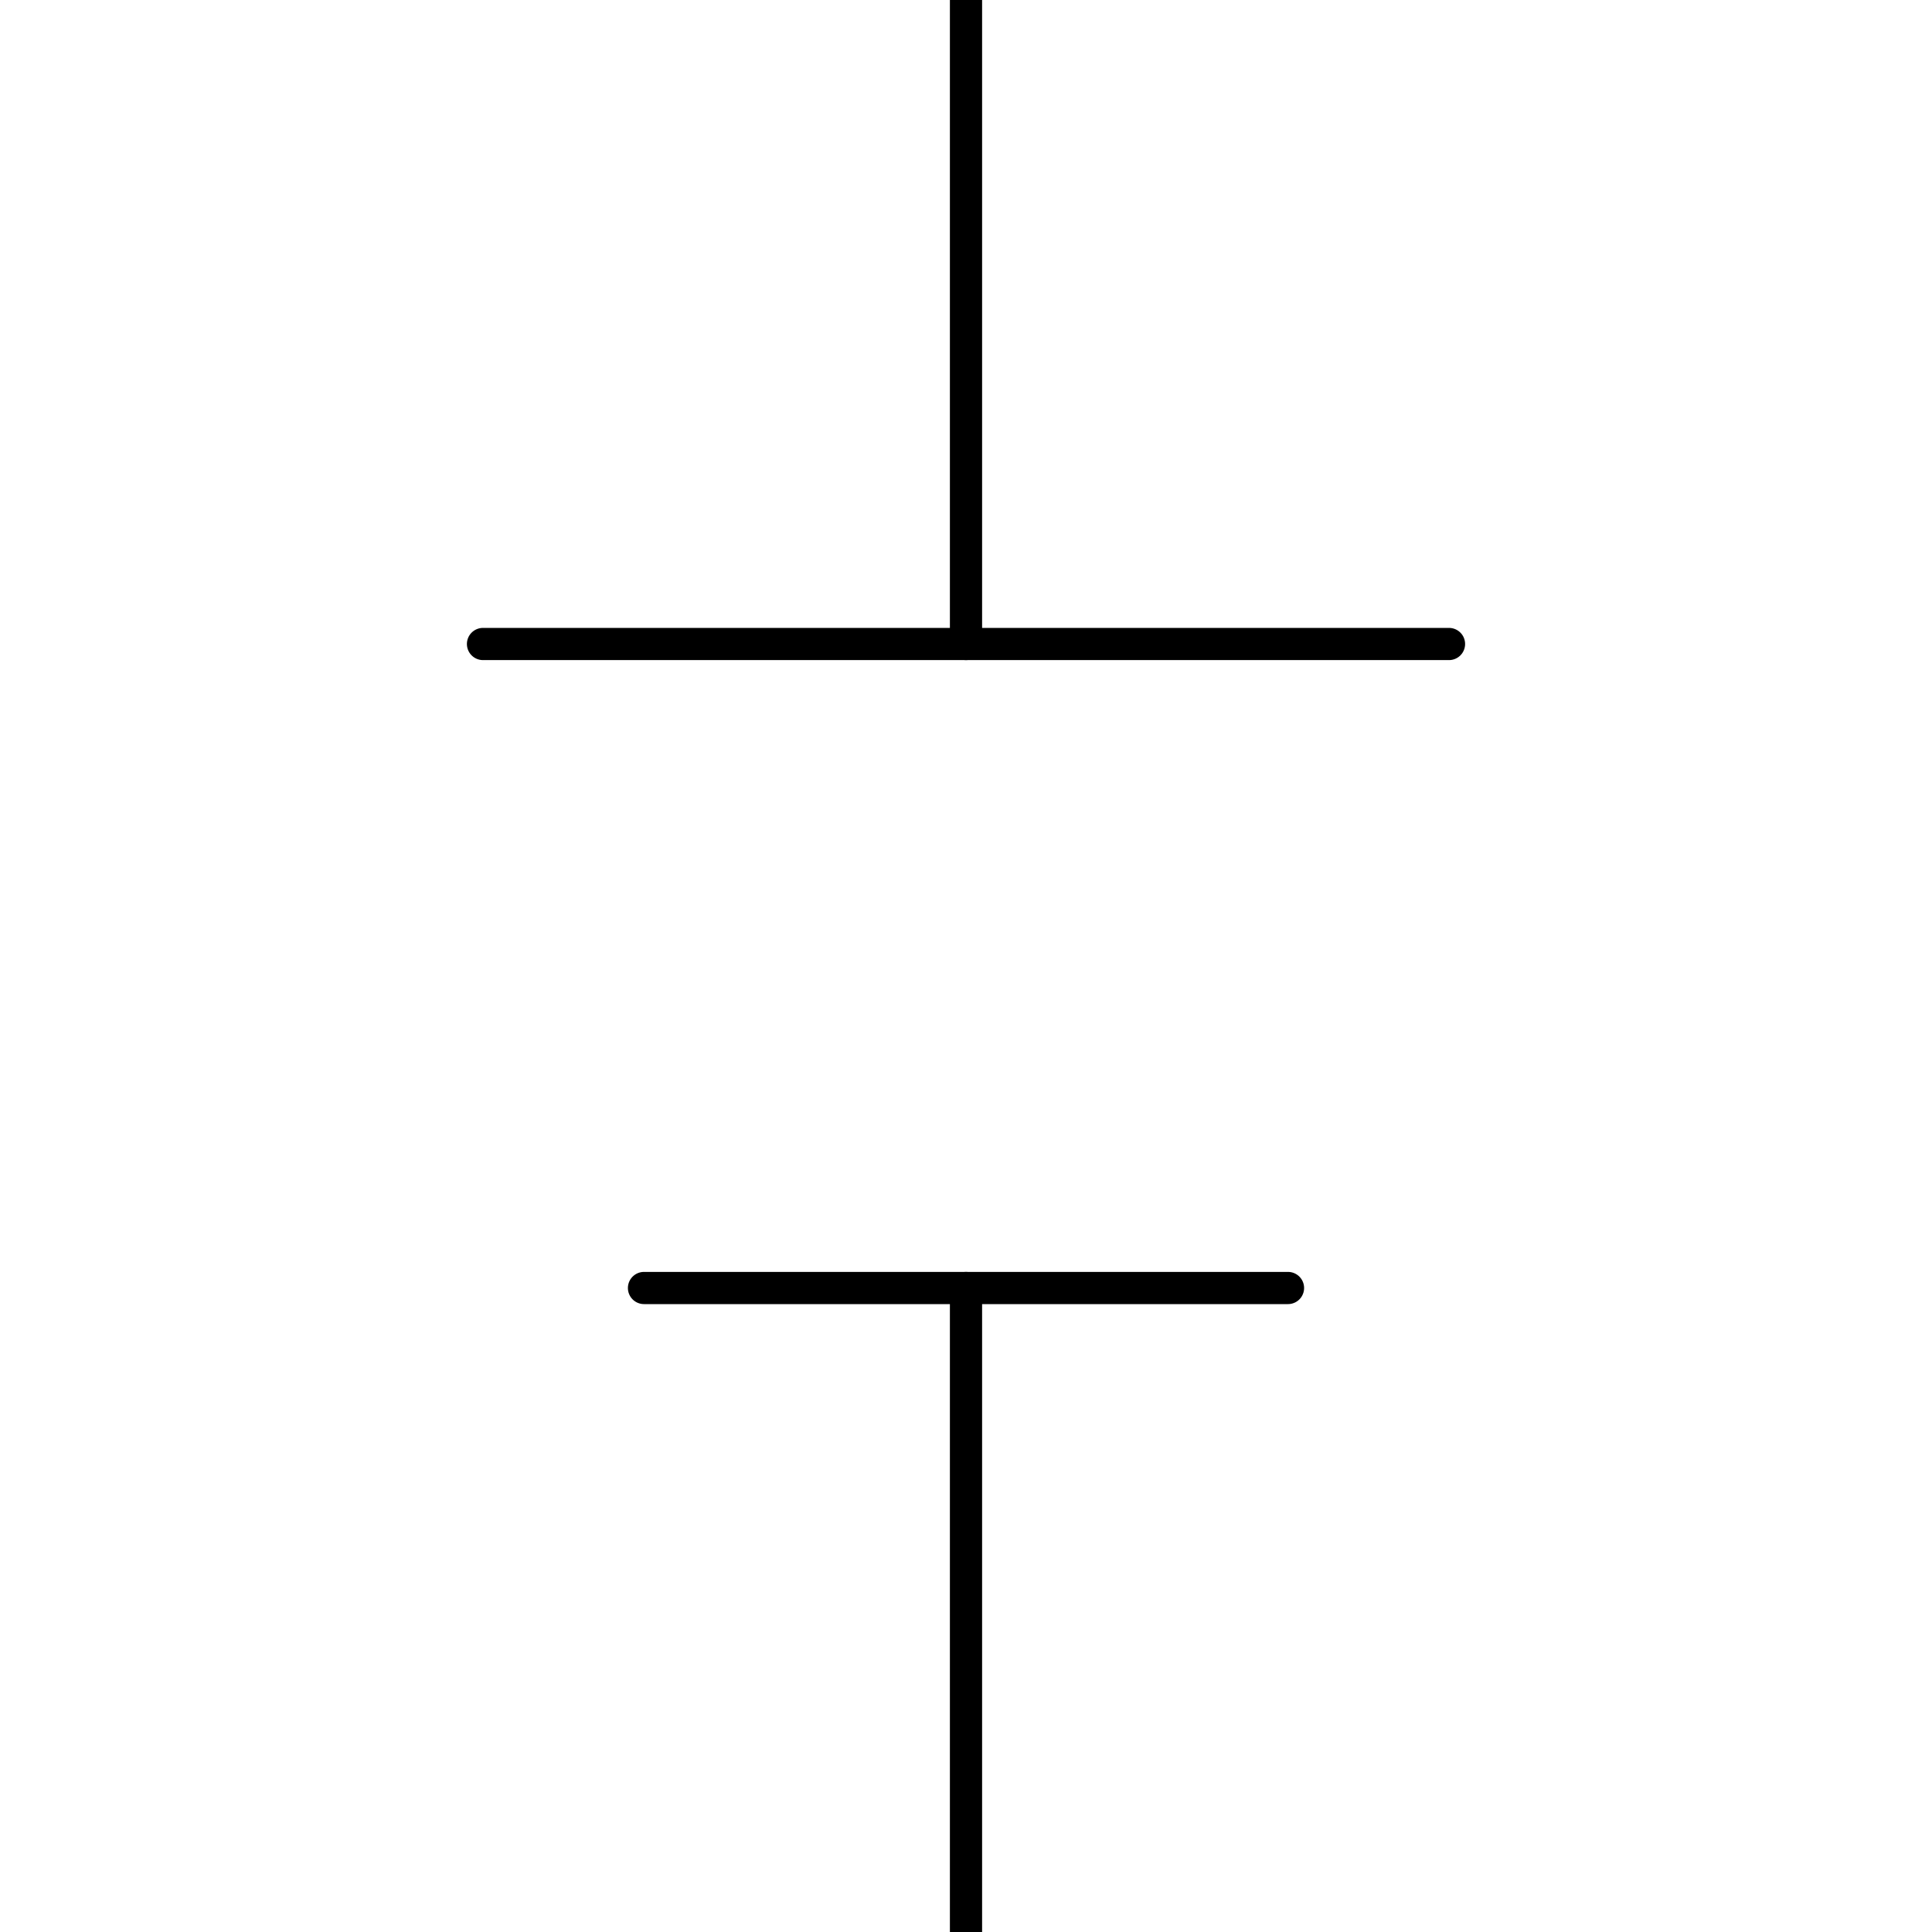
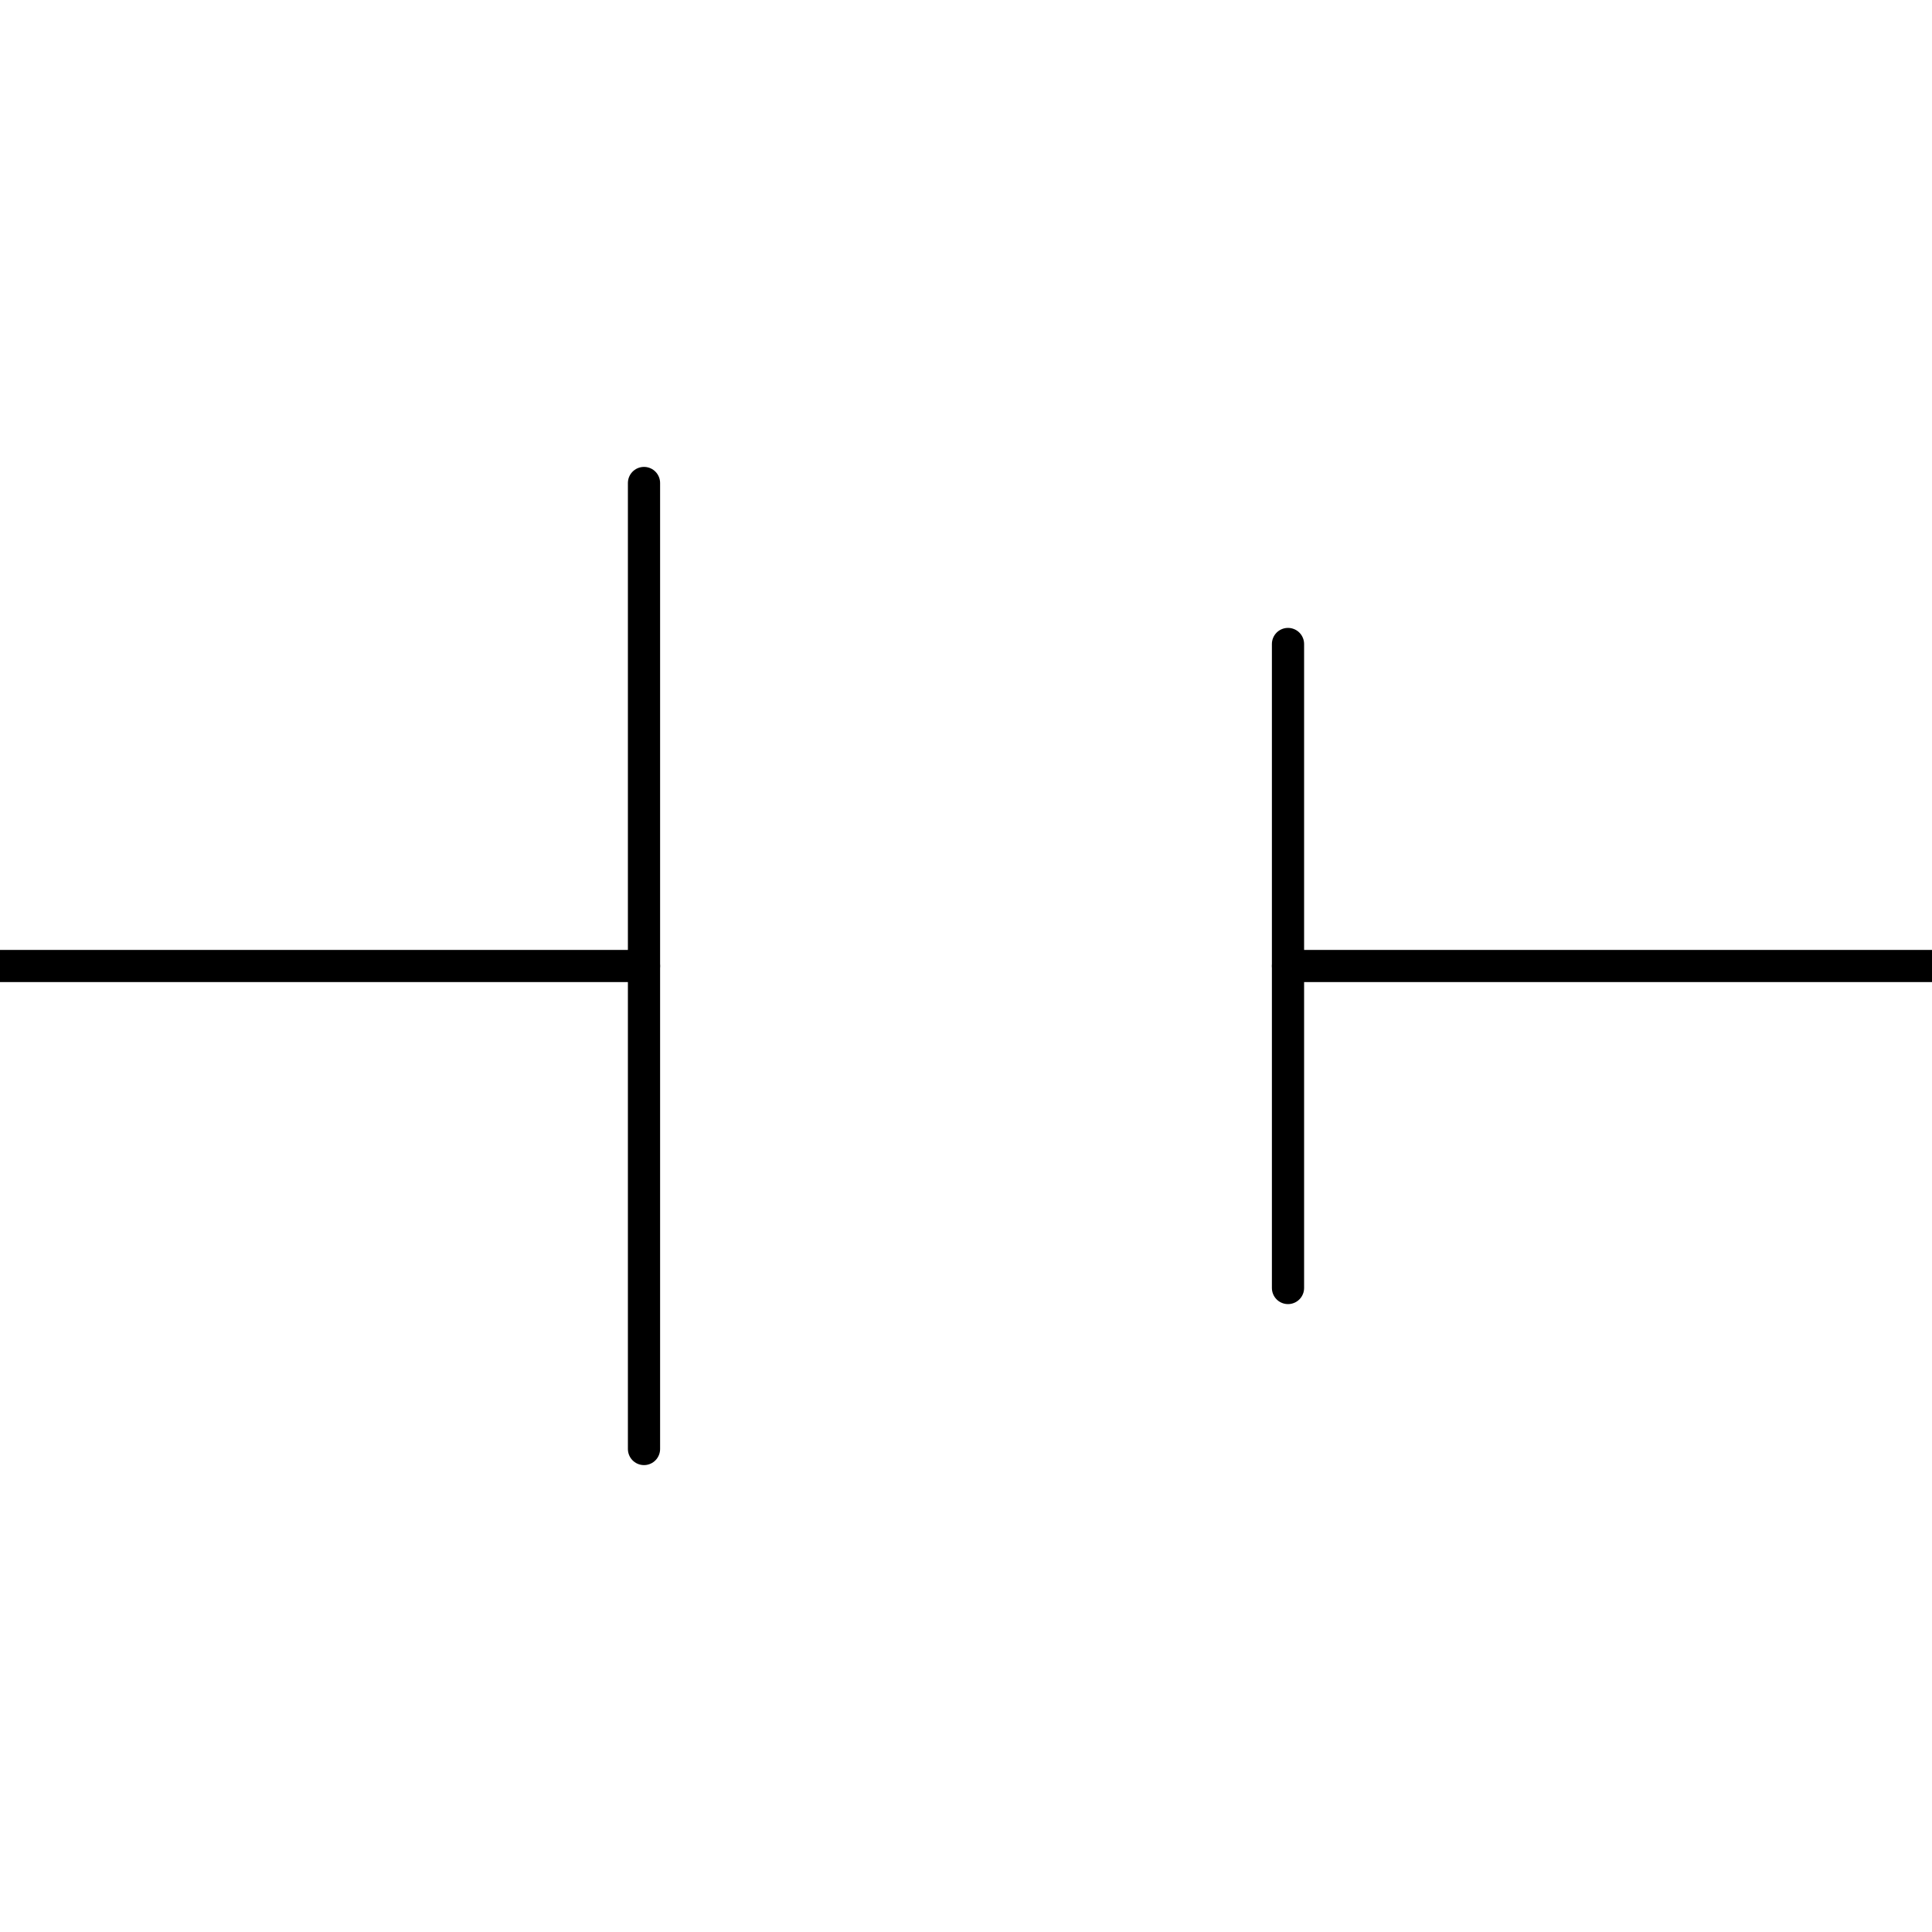
<svg xmlns="http://www.w3.org/2000/svg" width="120" height="120" viewBox="0 0 120 120">
  <g id="batteryCell" fill="none" stroke="#000" stroke-width="2" stroke-linecap="round" stroke-linejoin="round">
-     <line id="lead-p" x1="60" y1="0" x2="60" y2="40" />
-     <line id="positive-plate" x1="30" y1="40" x2="90" y2="40" />
-     <line id="negative-plate" x1="40" y1="80" x2="80" y2="80" />
-     <line id="lead-n" x1="60" y1="80" x2="60" y2="120" />
+     <line id="lead-p" x1="0" y1="60" x2="40" y2="60" />
+     <line id="positive-plate" x1="40" y1="90" x2="40" y2="30" />
+     <line id="negative-plate" x1="80" y1="80" x2="80" y2="40" />
+     <line id="lead-n" x1="80" y1="60" x2="120" y2="60" />
  </g>
</svg>
